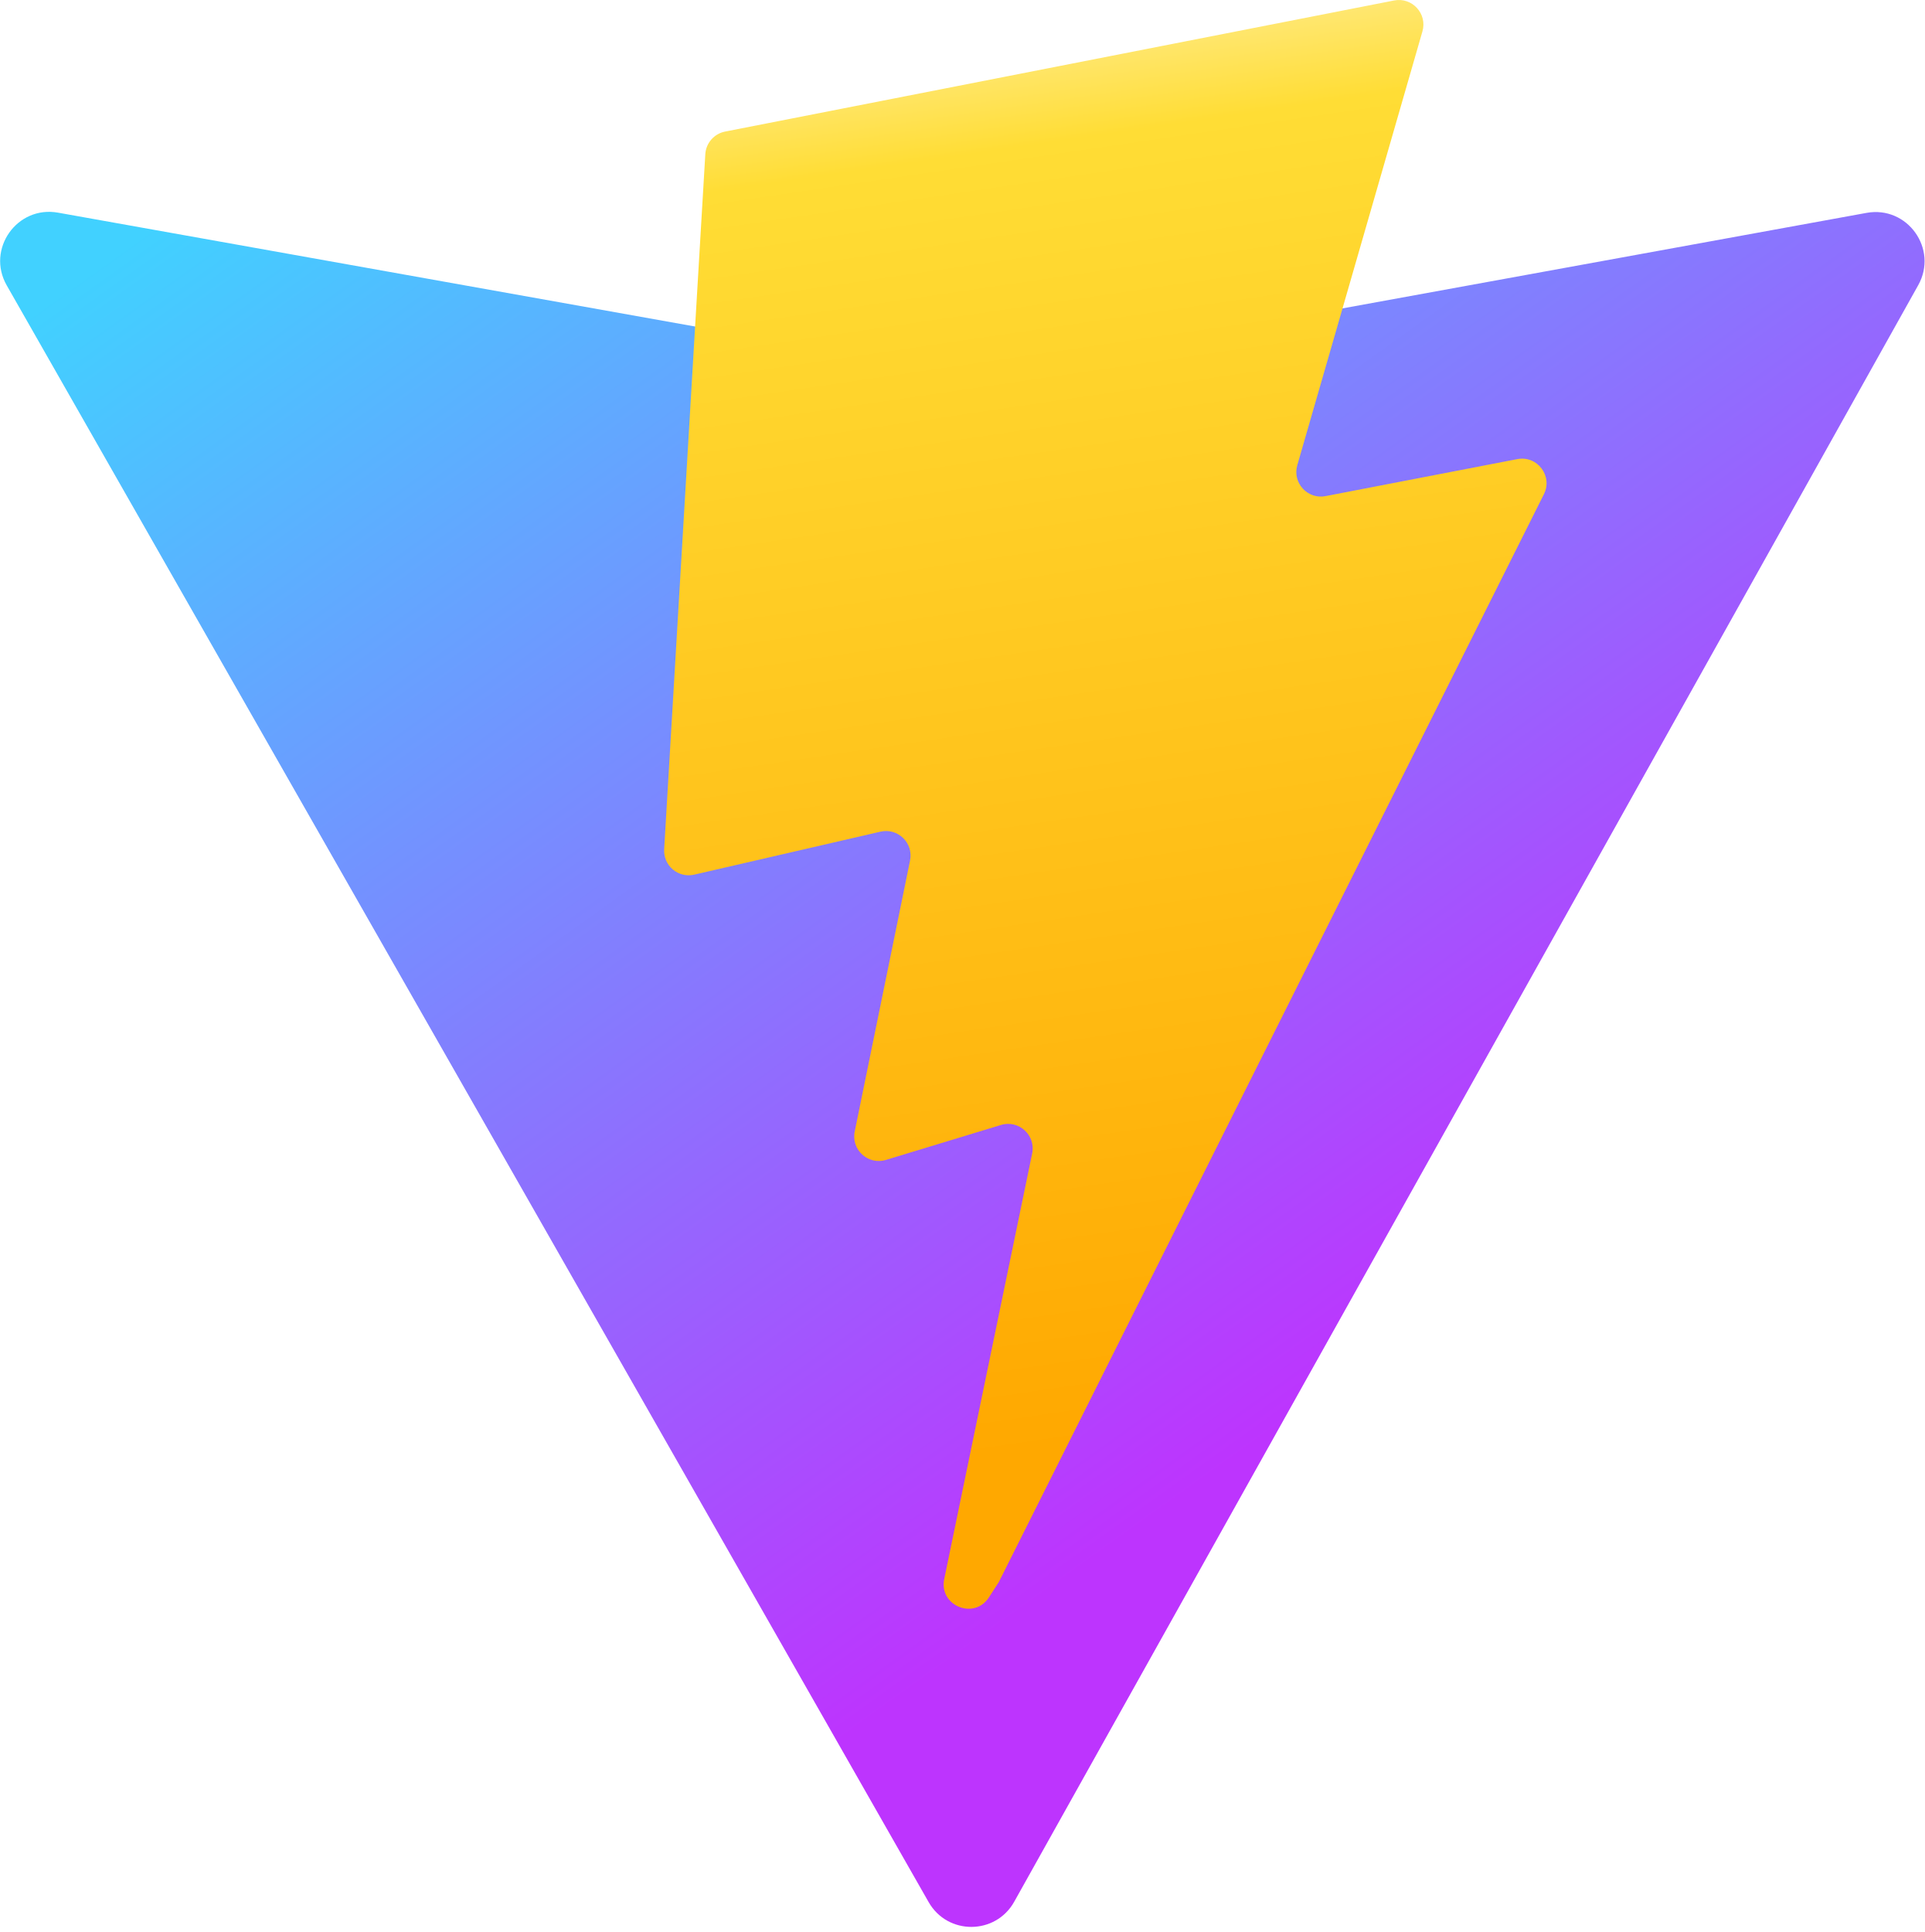
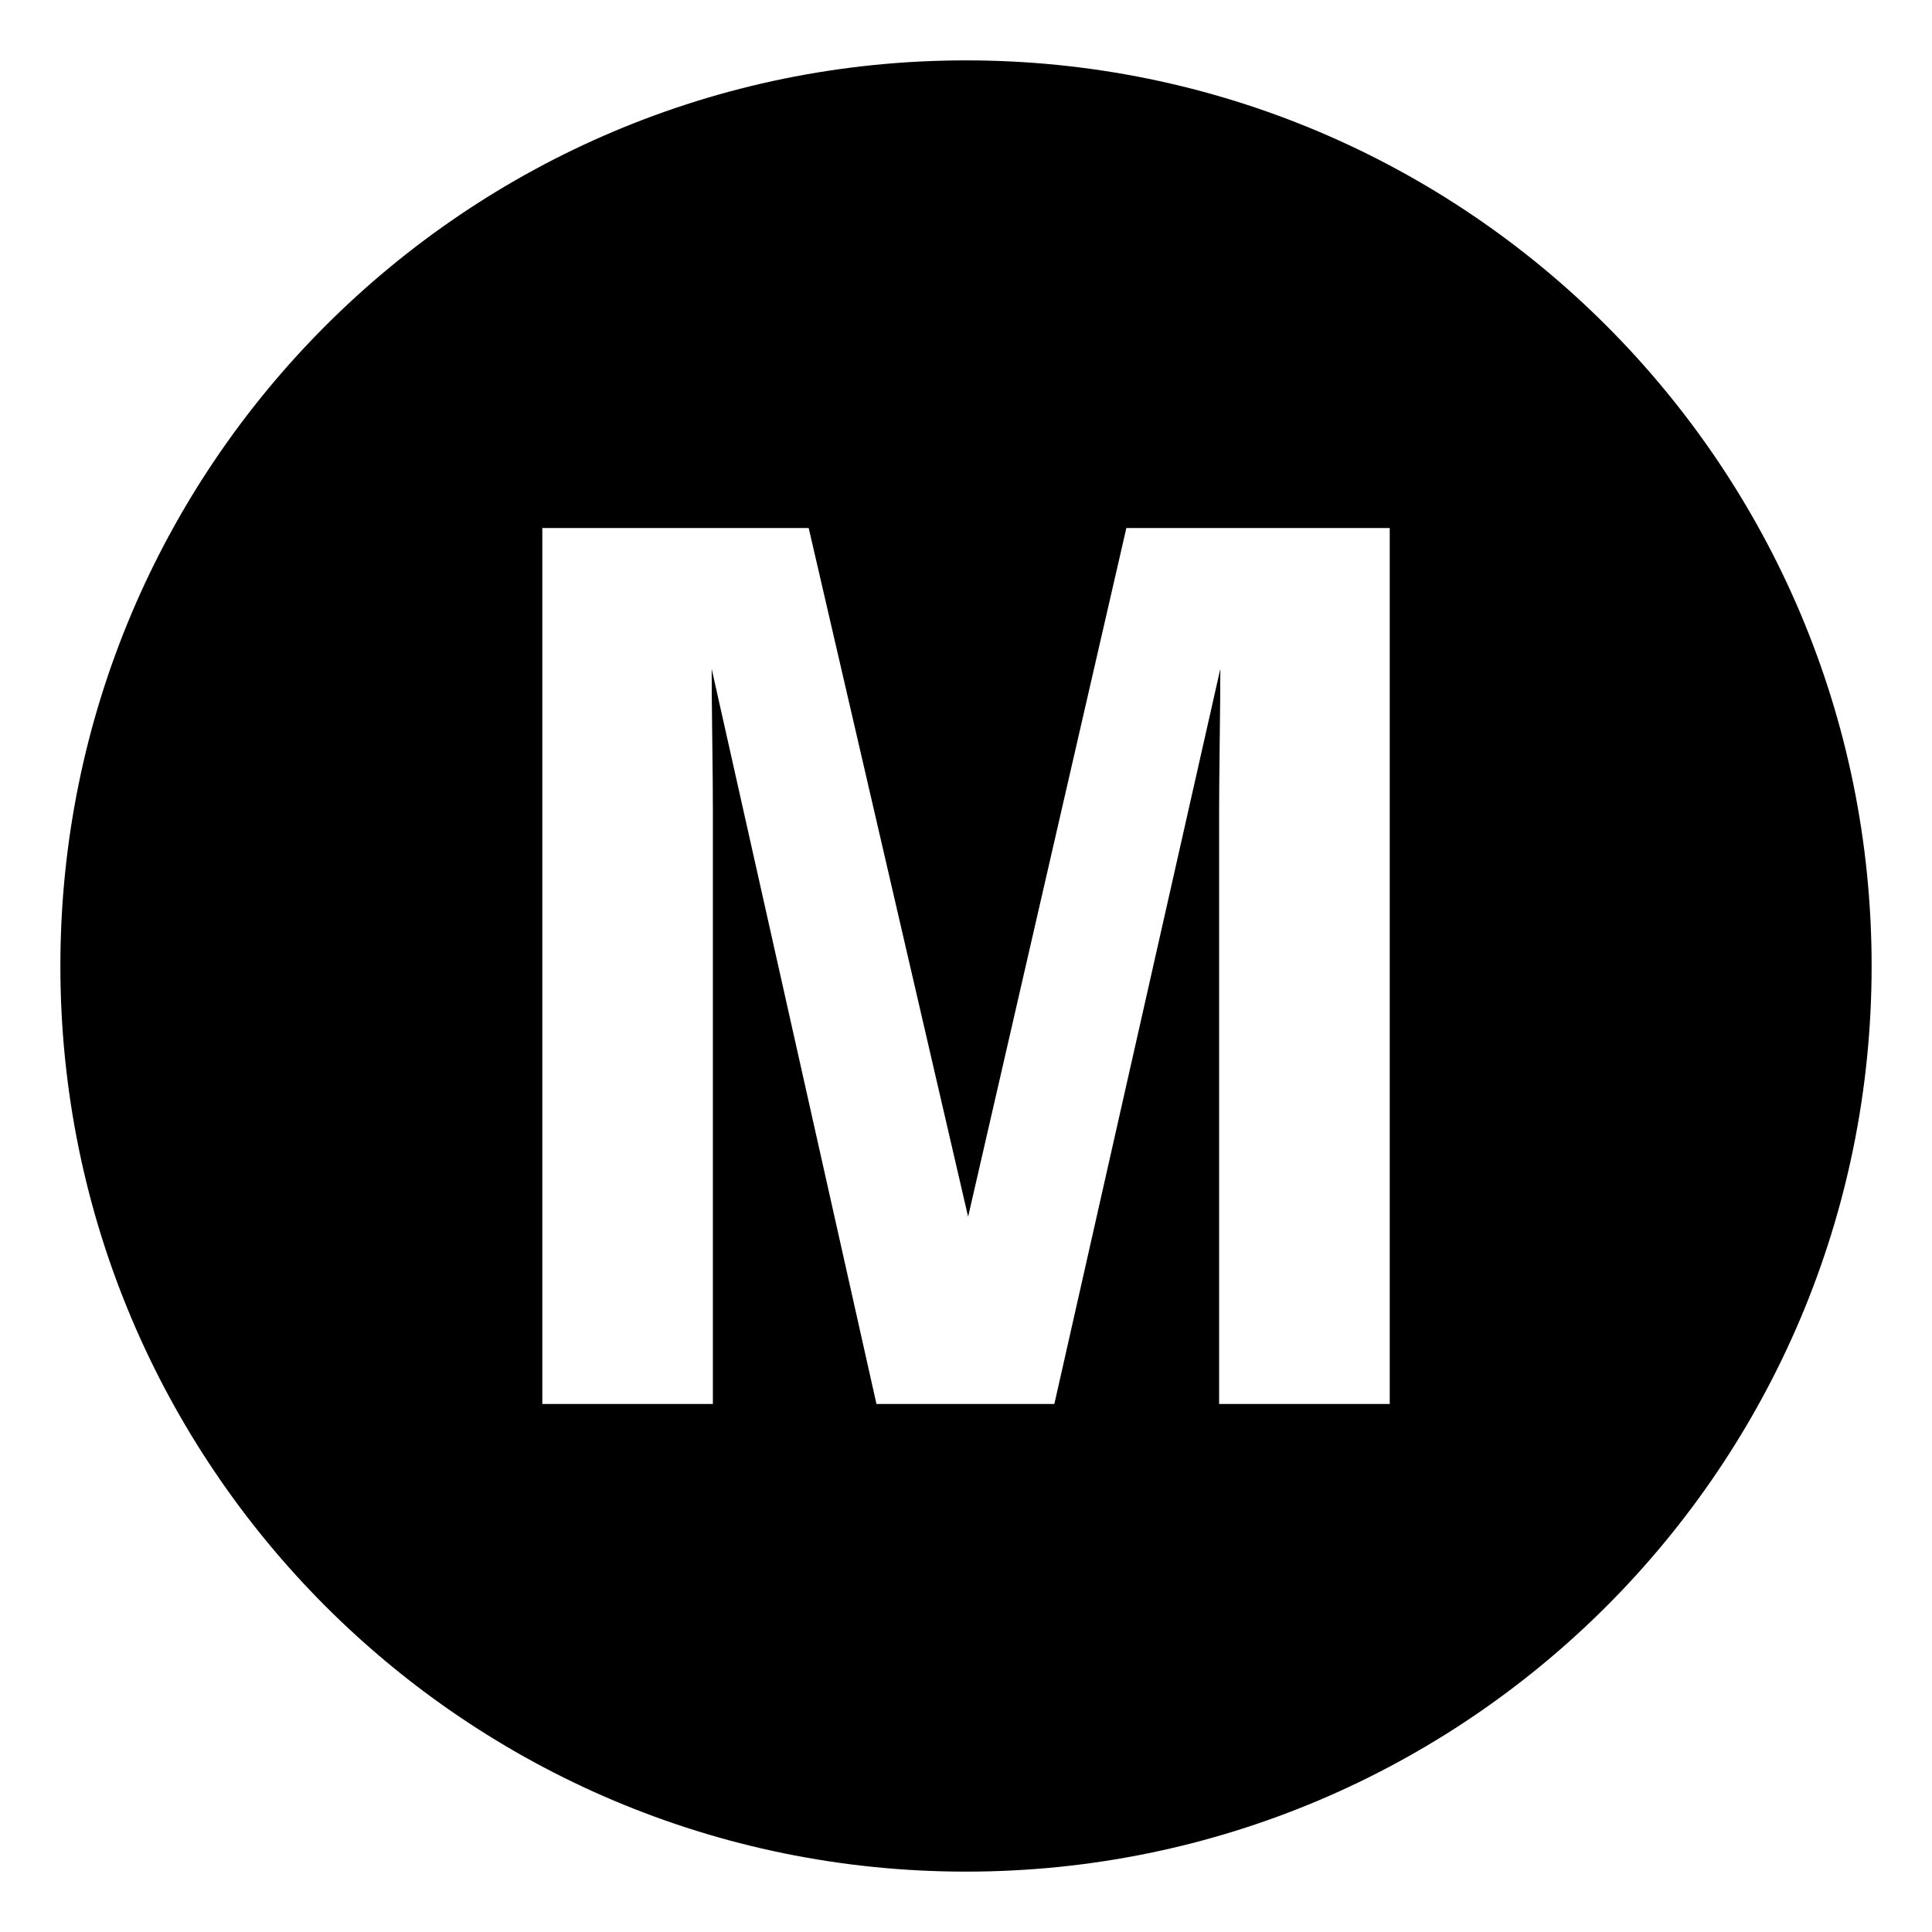
- <svg xmlns="http://www.w3.org/2000/svg" aria-hidden="true" role="img" class="iconify iconify--logos" width="31.88" height="32" preserveAspectRatio="xMidYMid meet" viewBox="0 0 256 257">
-   <defs>
-     <linearGradient id="IconifyId1813088fe1fbc01fb466" x1="-.828%" x2="57.636%" y1="7.652%" y2="78.411%">
-       <stop offset="0%" stop-color="#41D1FF" />
-       <stop offset="100%" stop-color="#BD34FE" />
-     </linearGradient>
-     <linearGradient id="IconifyId1813088fe1fbc01fb467" x1="43.376%" x2="50.316%" y1="2.242%" y2="89.03%">
-       <stop offset="0%" stop-color="#FFEA83" />
-       <stop offset="8.333%" stop-color="#FFDD35" />
-       <stop offset="100%" stop-color="#FFA800" />
-     </linearGradient>
-   </defs>
-   <path fill="url(#IconifyId1813088fe1fbc01fb466)" d="M255.153 37.938L134.897 252.976c-2.483 4.44-8.862 4.466-11.382.048L.875 37.958c-2.746-4.814 1.371-10.646 6.827-9.67l120.385 21.517a6.537 6.537 0 0 0 2.322-.004l117.867-21.483c5.438-.991 9.574 4.796 6.877 9.62Z" />
-   <path fill="url(#IconifyId1813088fe1fbc01fb467)" d="M185.432.063L96.44 17.501a3.268 3.268 0 0 0-2.634 3.014l-5.474 92.456a3.268 3.268 0 0 0 3.997 3.378l24.777-5.718c2.318-.535 4.413 1.507 3.936 3.838l-7.361 36.047c-.495 2.426 1.782 4.5 4.151 3.78l15.304-4.649c2.372-.72 4.652 1.36 4.15 3.788l-11.698 56.621c-.732 3.542 3.979 5.473 5.943 2.437l1.313-2.028l72.516-144.72c1.215-2.423-.88-5.186-3.54-4.672l-25.505 4.922c-2.396.462-4.435-1.77-3.759-4.114l16.646-57.705c.677-2.35-1.37-4.583-3.769-4.113Z" />
+ <svg xmlns="http://www.w3.org/2000/svg" width="800px" height="800px" viewBox="0 0 64 64" aria-hidden="true" role="img" class="iconify iconify--emojione-monotone" preserveAspectRatio="xMidYMid meet">
+   <path d="M32 2C15.432 2 2 15.432 2 32s13.432 30 30 30s30-13.432 30-30S48.568 2 32 2m14.035 44.508h-5.65V26.882c0-.564.008-1.355.02-2.372c.014-1.018.02-1.802.02-2.353l-5.498 24.351h-5.893l-5.459-24.351c0 .551.006 1.335.02 2.353c.014 1.017.02 1.808.02 2.372v19.626h-5.65V17.492h8.824l5.281 22.814l5.242-22.814h8.725v29.016z" fill="#000000" />
</svg>
